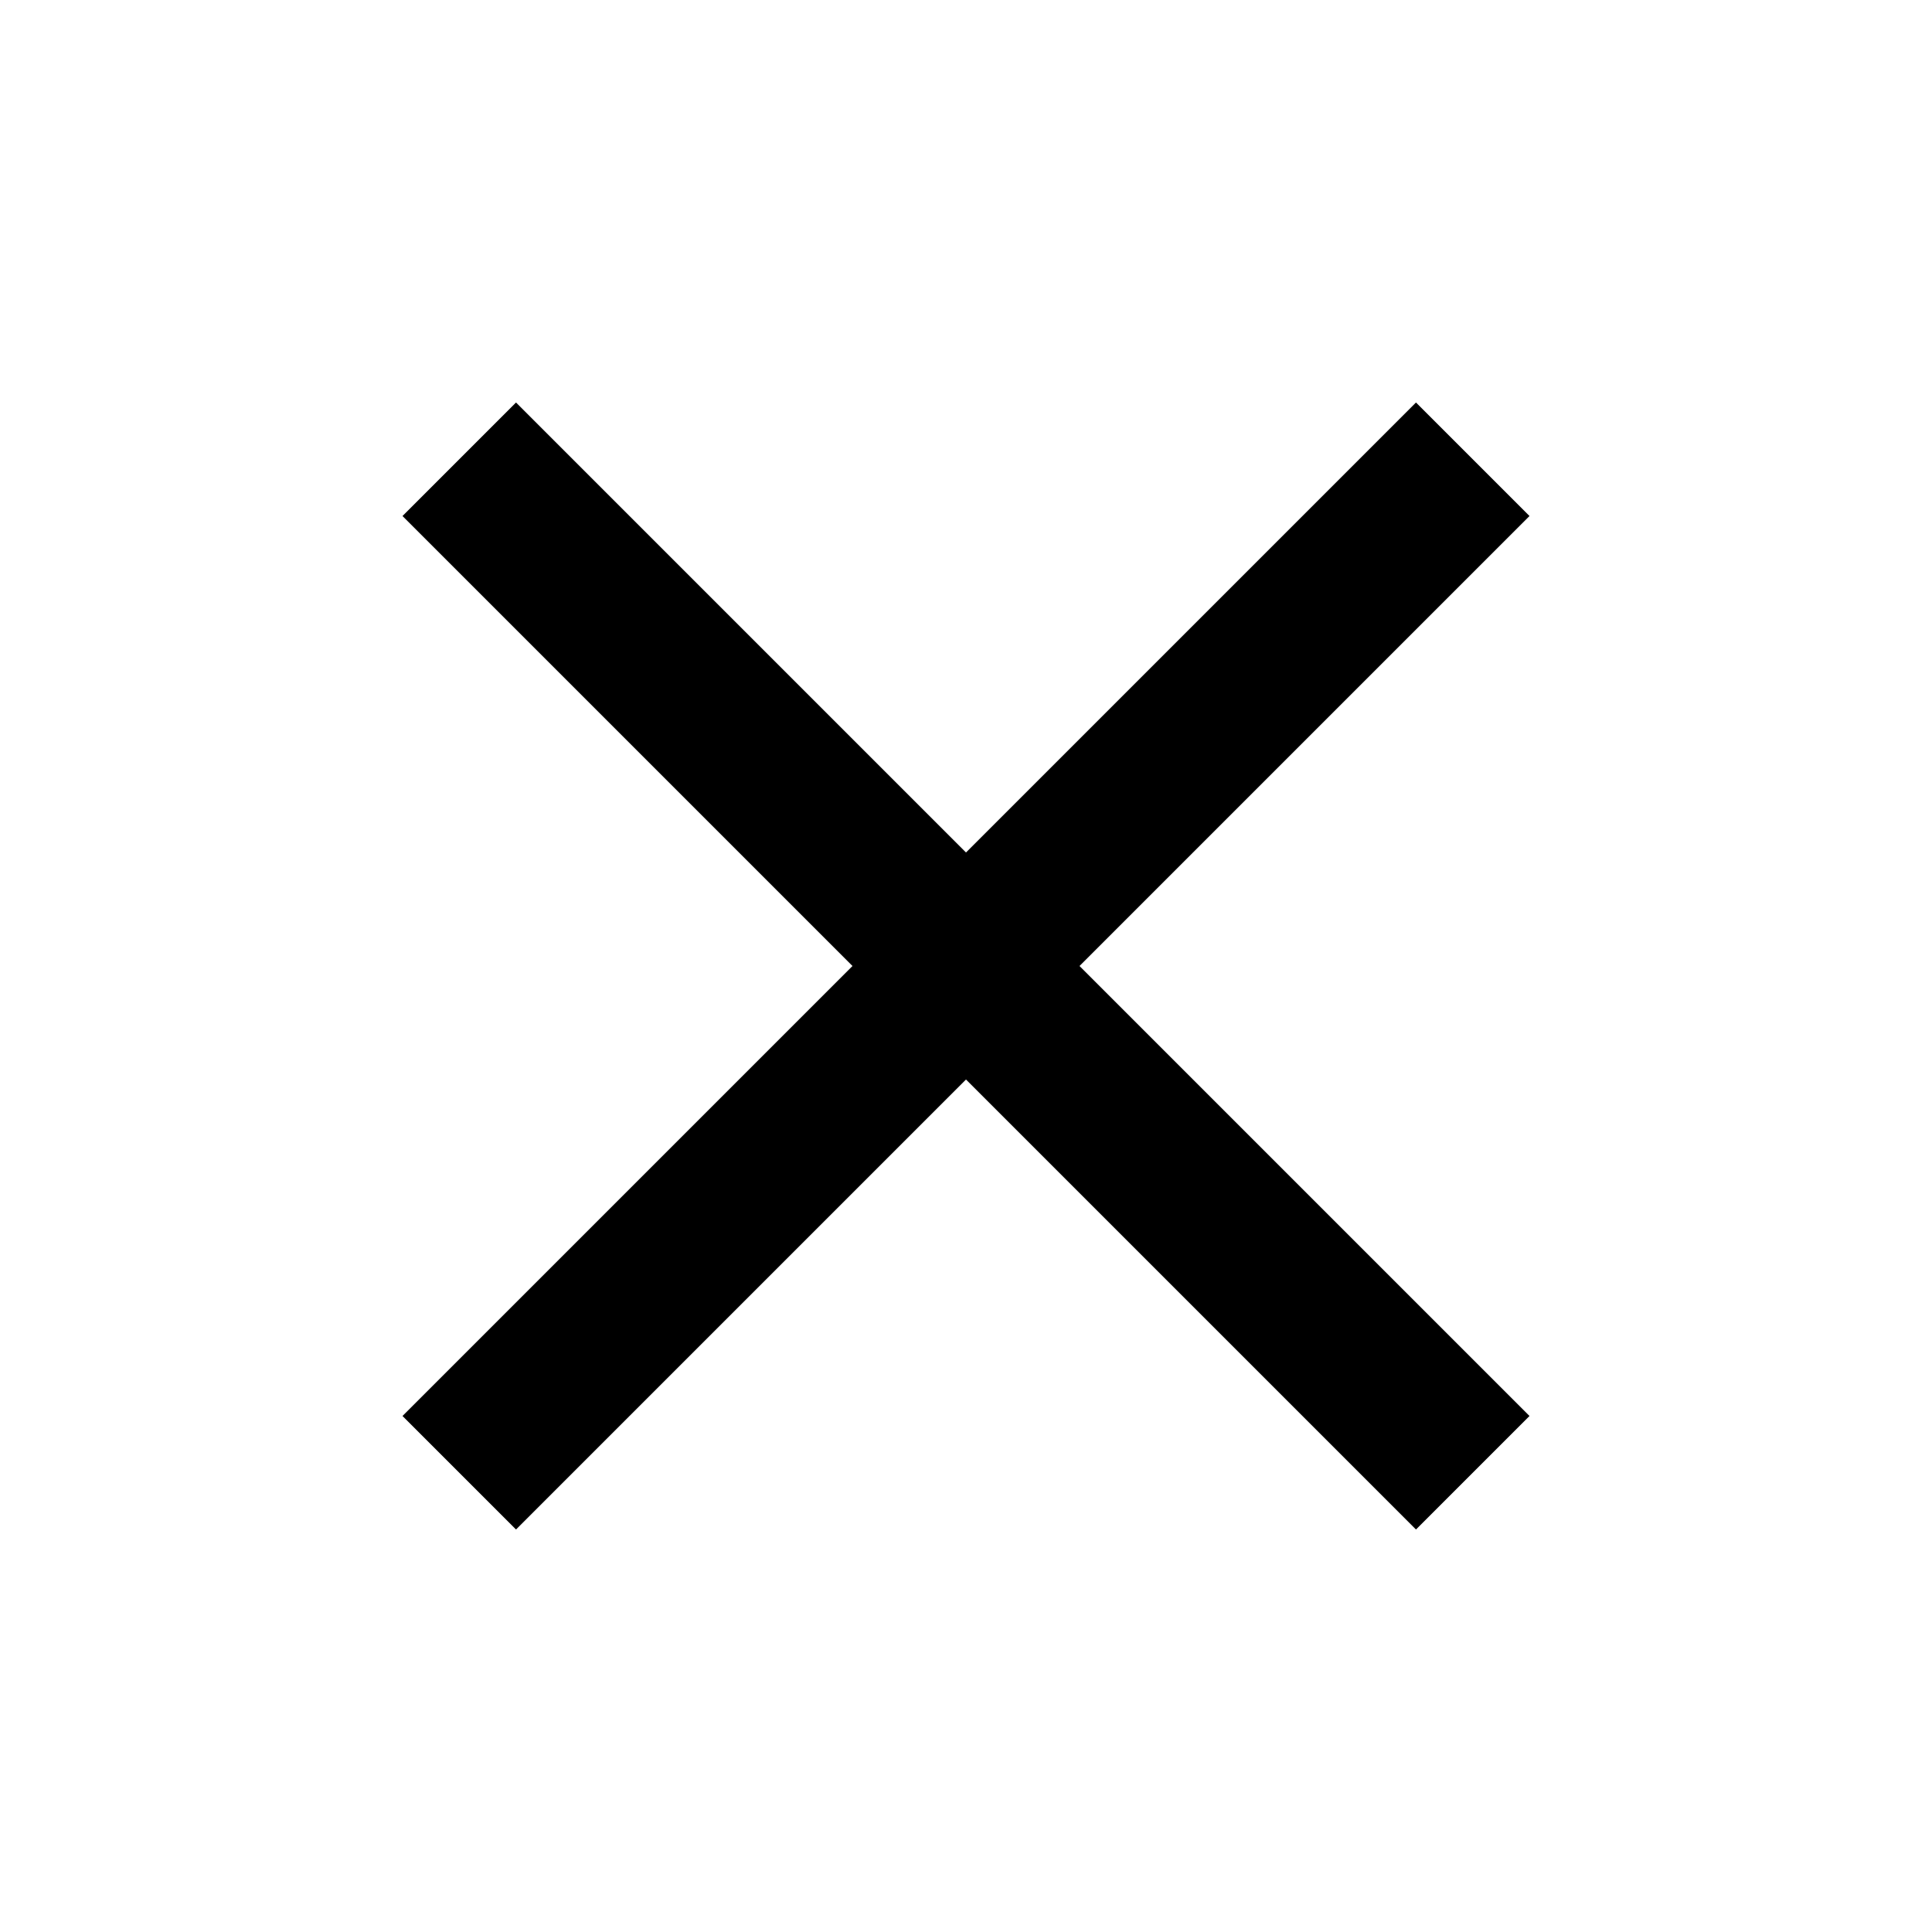
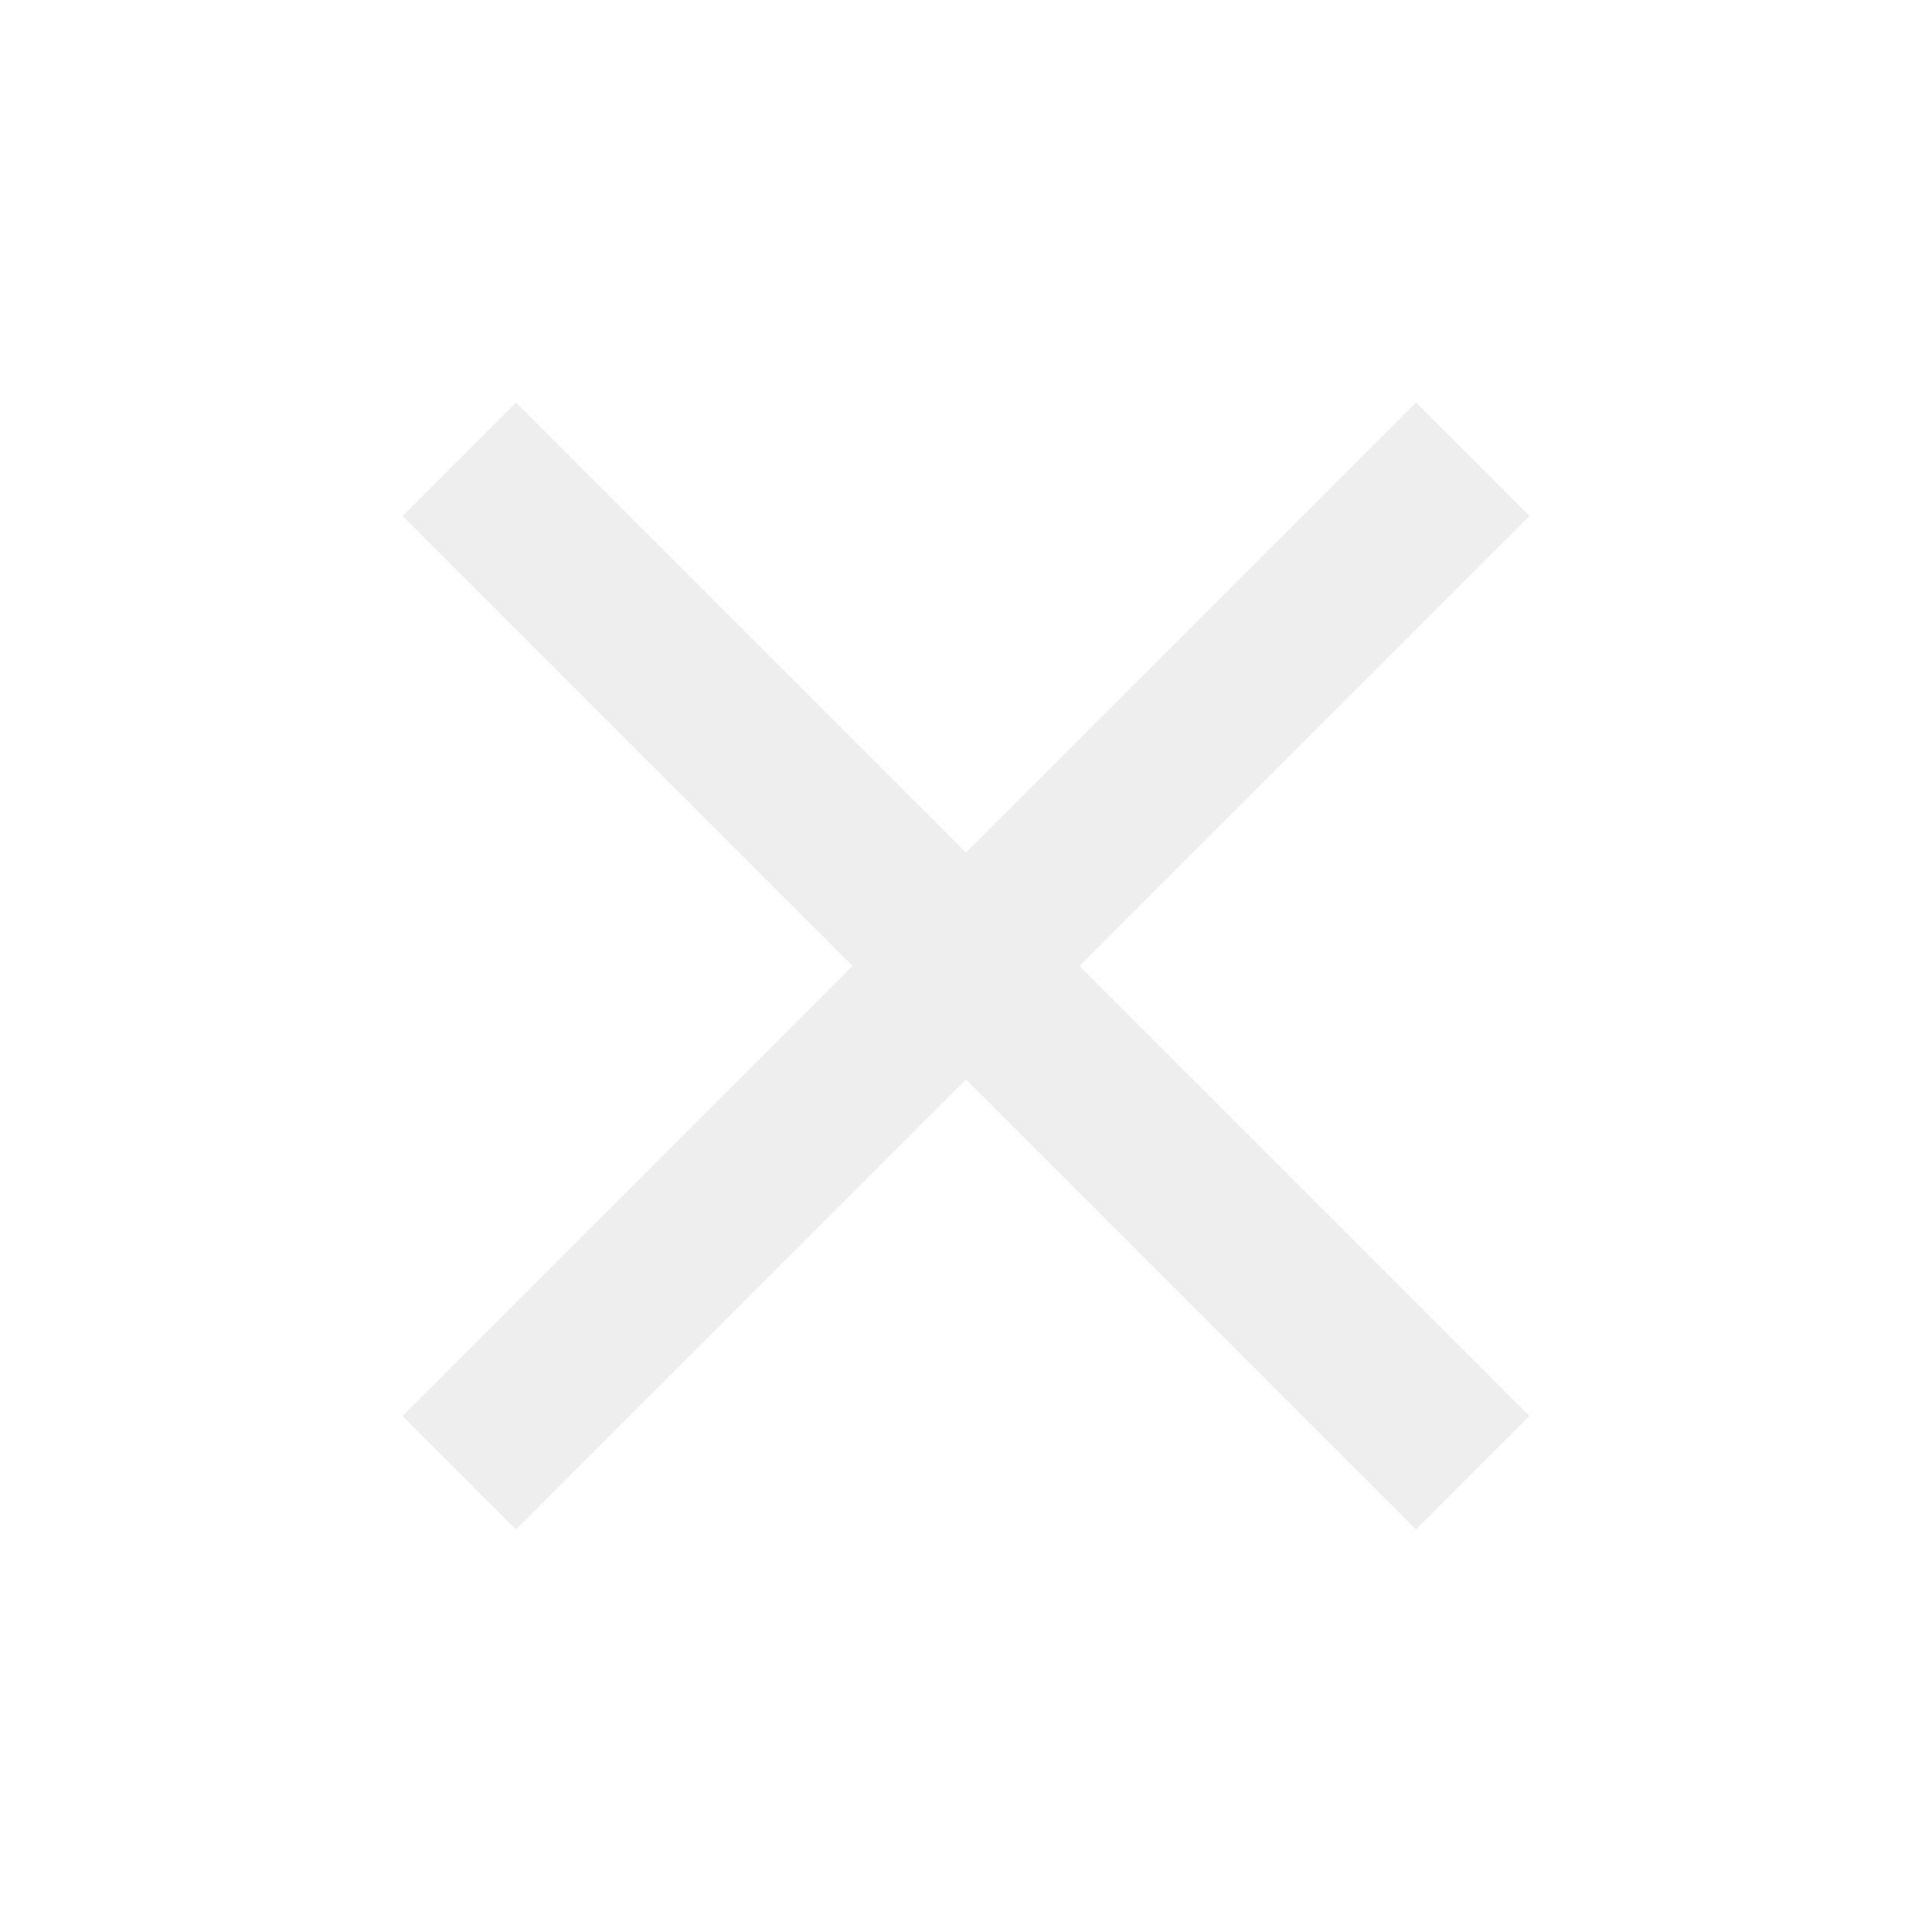
- <svg xmlns="http://www.w3.org/2000/svg" height="24px" viewBox="0 0 24 24" width="24px" fill="#000000">
+ <svg xmlns="http://www.w3.org/2000/svg" height="24px" viewBox="0 0 24 24" width="24px" fill="#eee">
  <path d="M0 0h24v24H0V0z" fill="none" />
  <path d="M19 6.41L17.59 5 12 10.59 6.41 5 5 6.41 10.59 12 5 17.59 6.41 19 12 13.41 17.59 19 19 17.59 13.41 12 19 6.41z" />
</svg>
